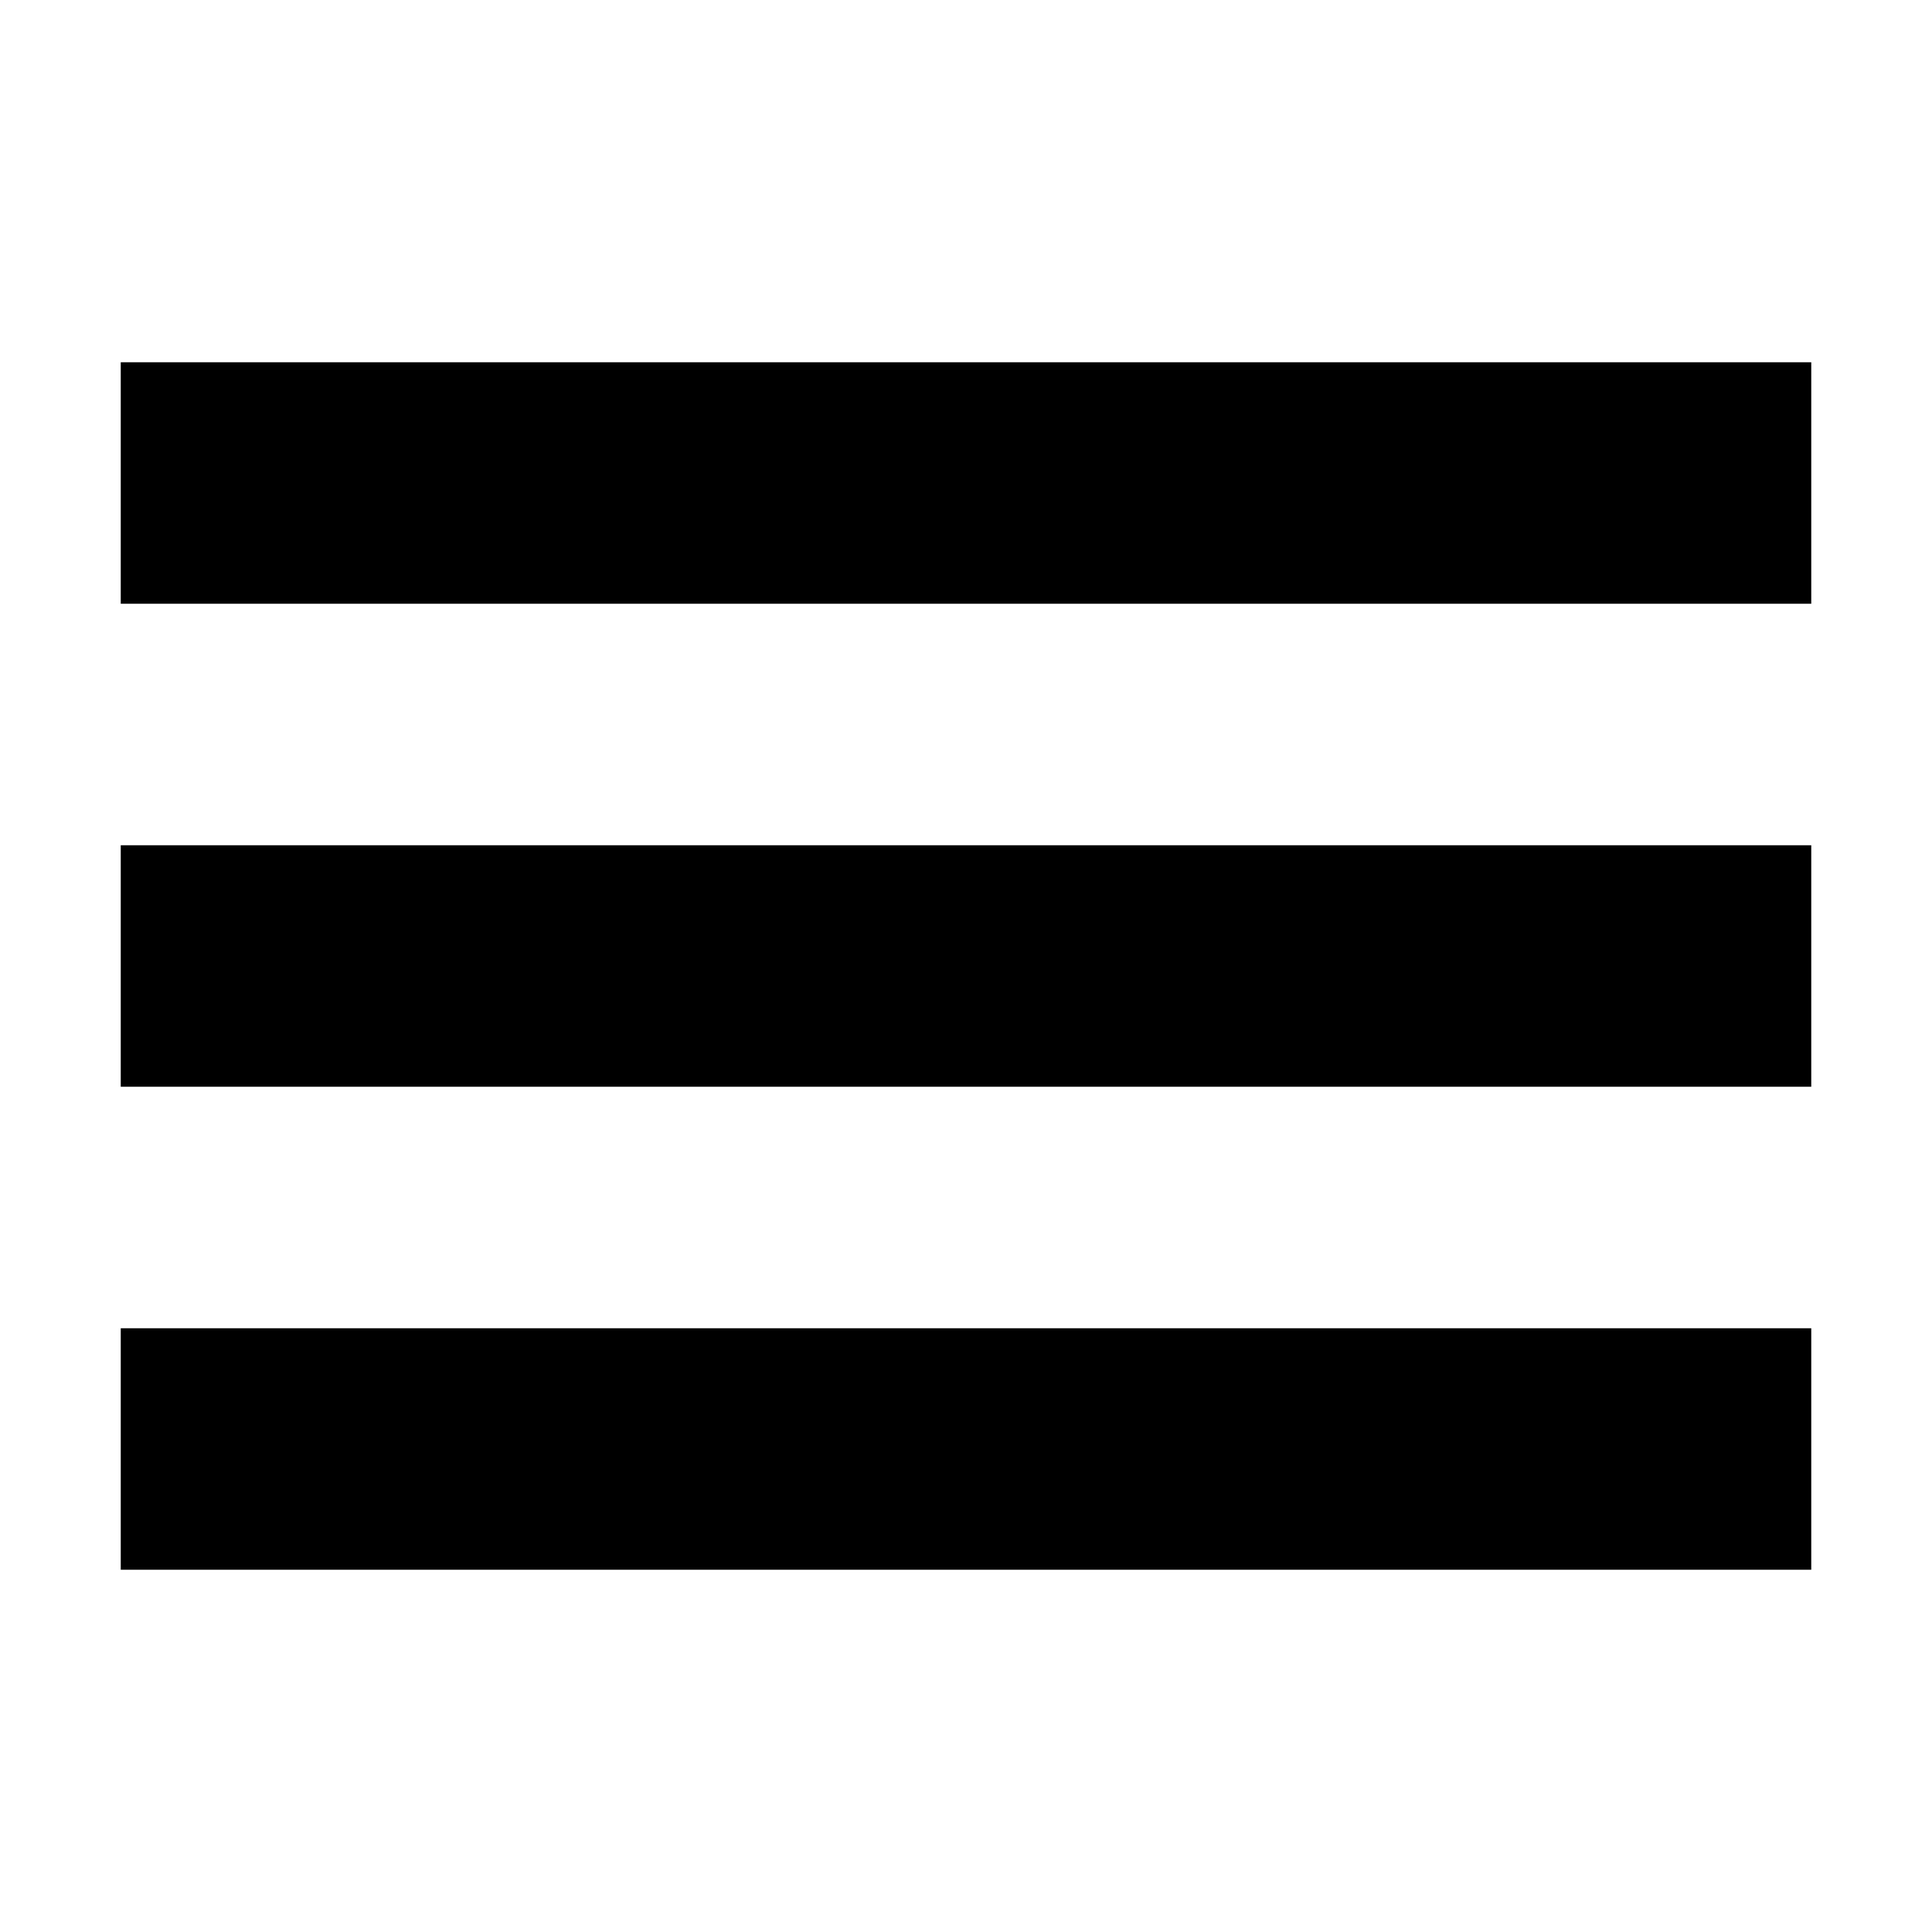
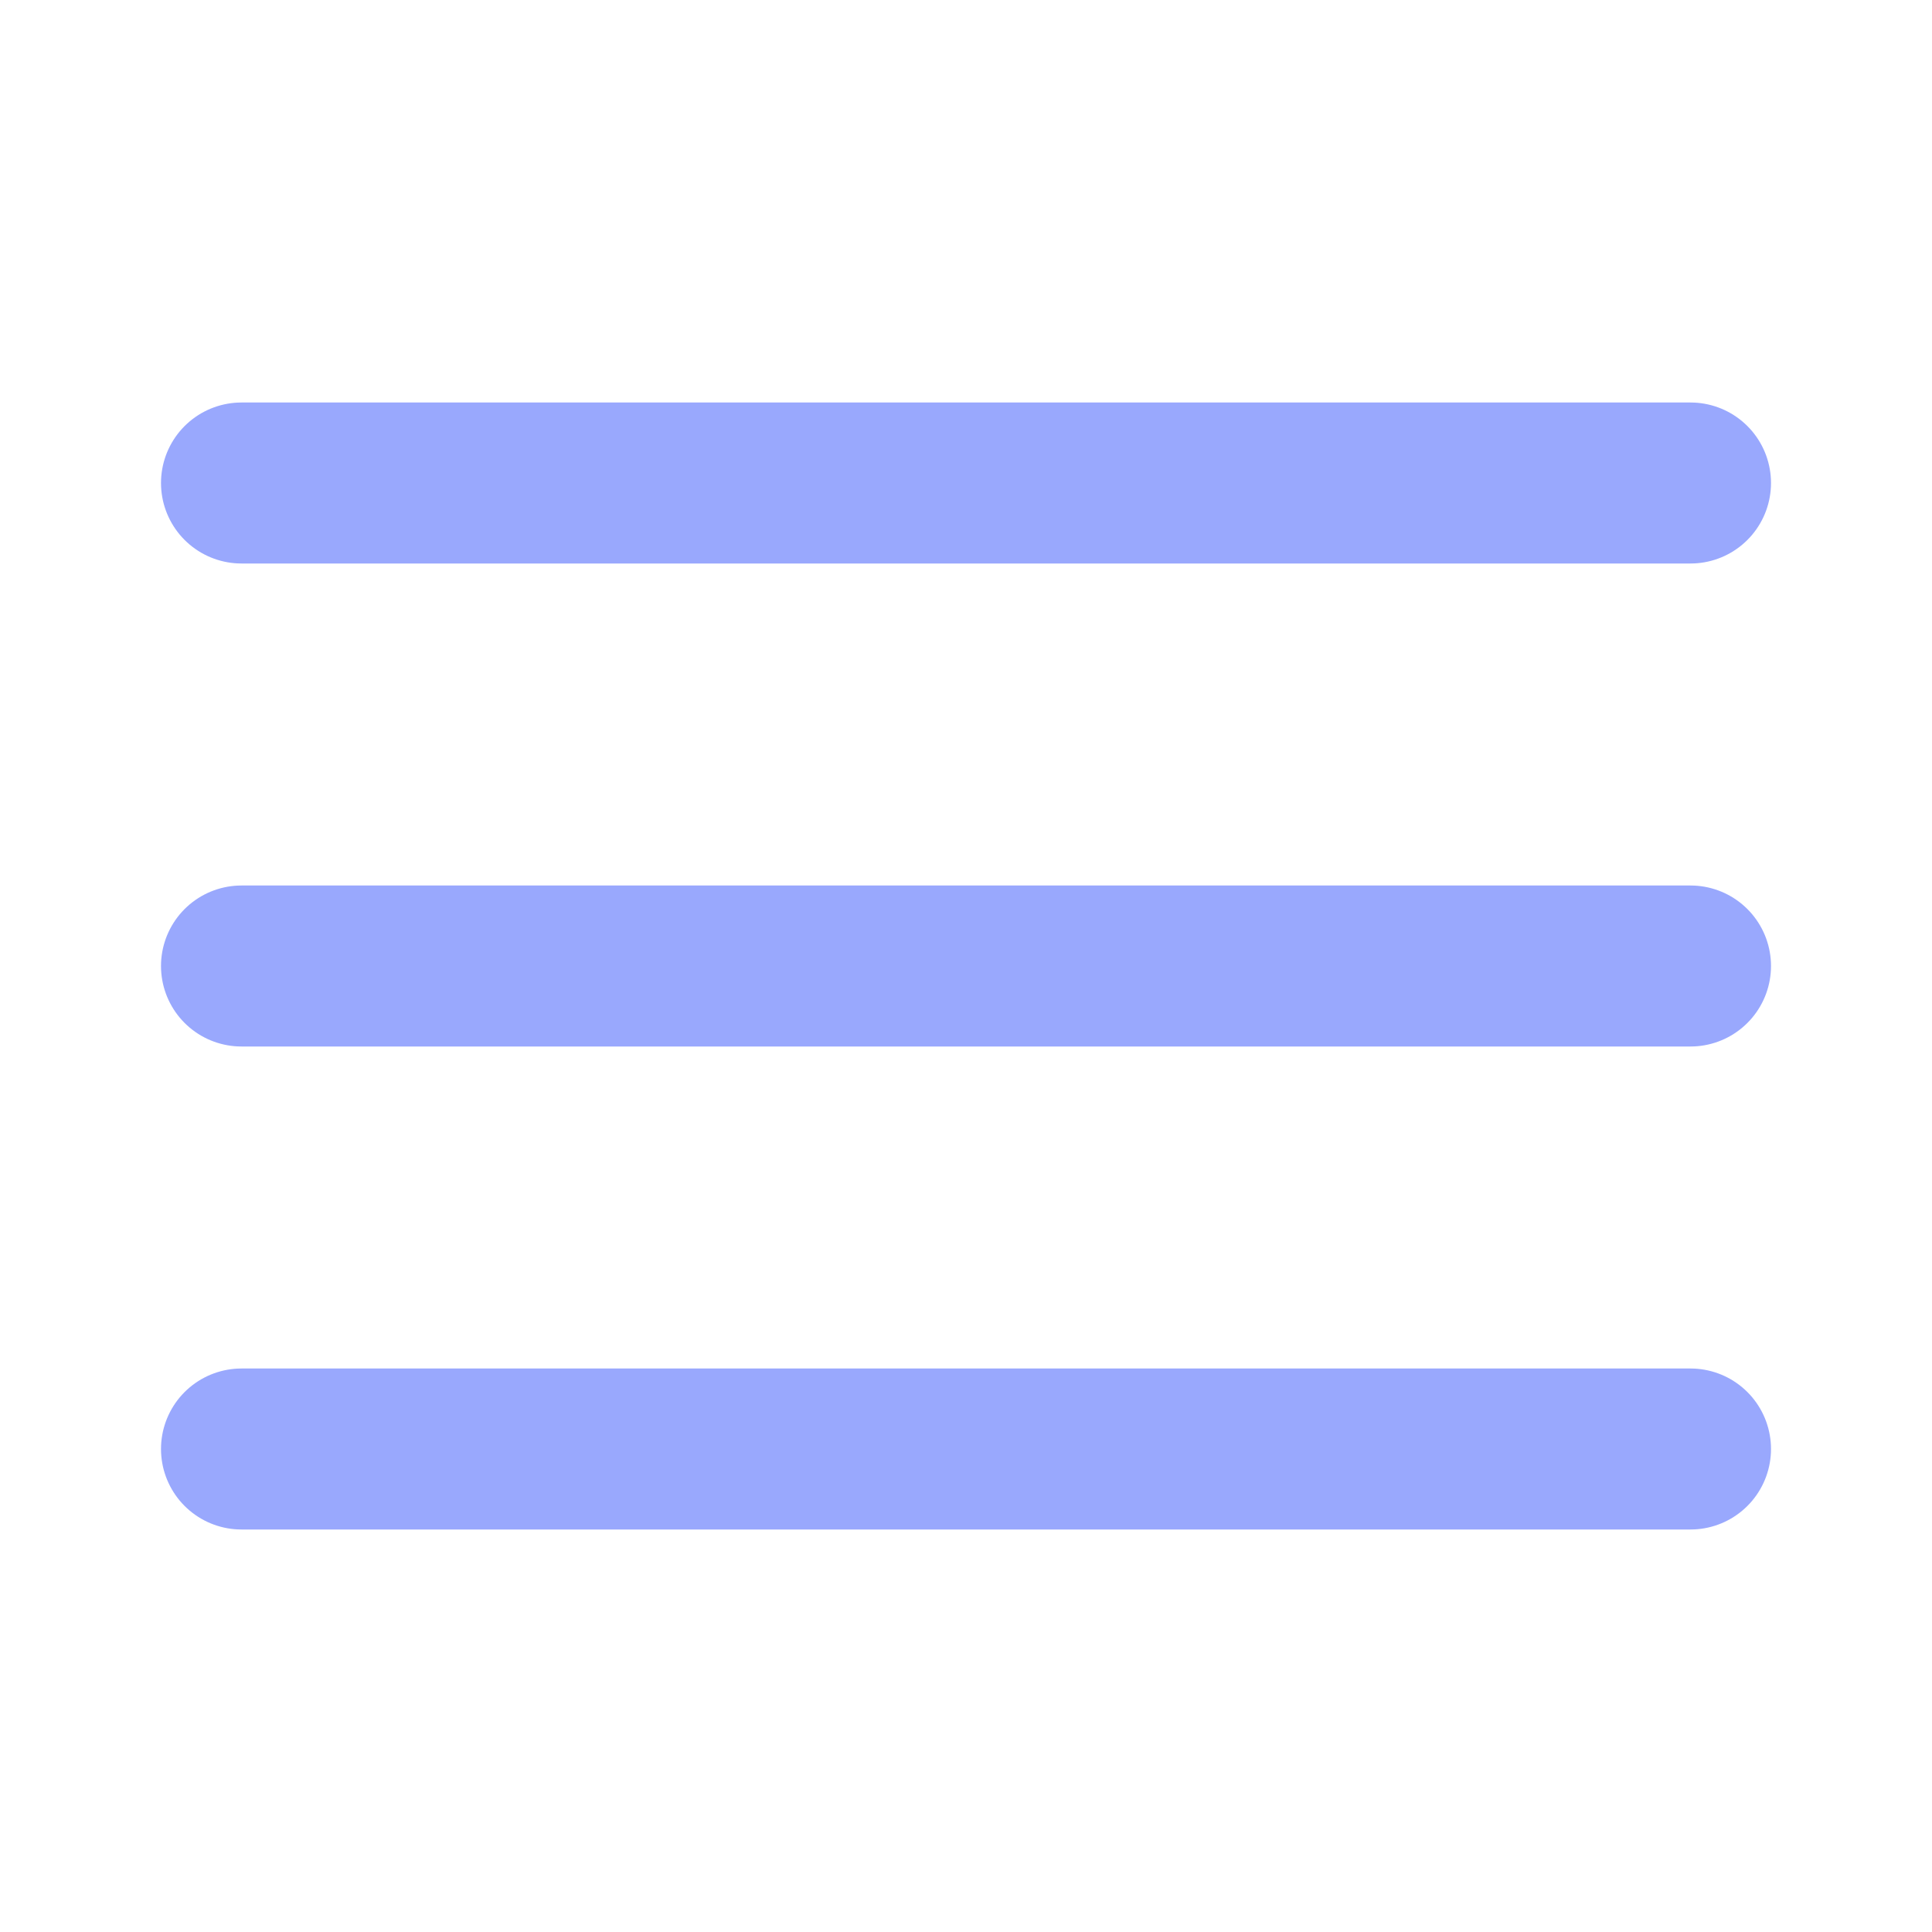
- <svg xmlns="http://www.w3.org/2000/svg" stroke="currentColor" fill="currentColor" stroke-width="0" viewBox="0 0 512 512" height="1em" width="1em">
-   <path d="M32 96v64h448V96H32zm0 128v64h448v-64H32zm0 128v64h448v-64H32z" />
+ <svg xmlns="http://www.w3.org/2000/svg" stroke="#99a8fd" fill="#99a8fd" stroke-width="2" viewBox="0 0 24 24" stroke-linecap="round" stroke-linejoin="round" height="1em" width="1em">
+   <line x1="3" y1="12" x2="21" y2="12" />
+   <line x1="3" y1="6" x2="21" y2="6" />
+   <line x1="3" y1="18" x2="21" y2="18" />
</svg>
